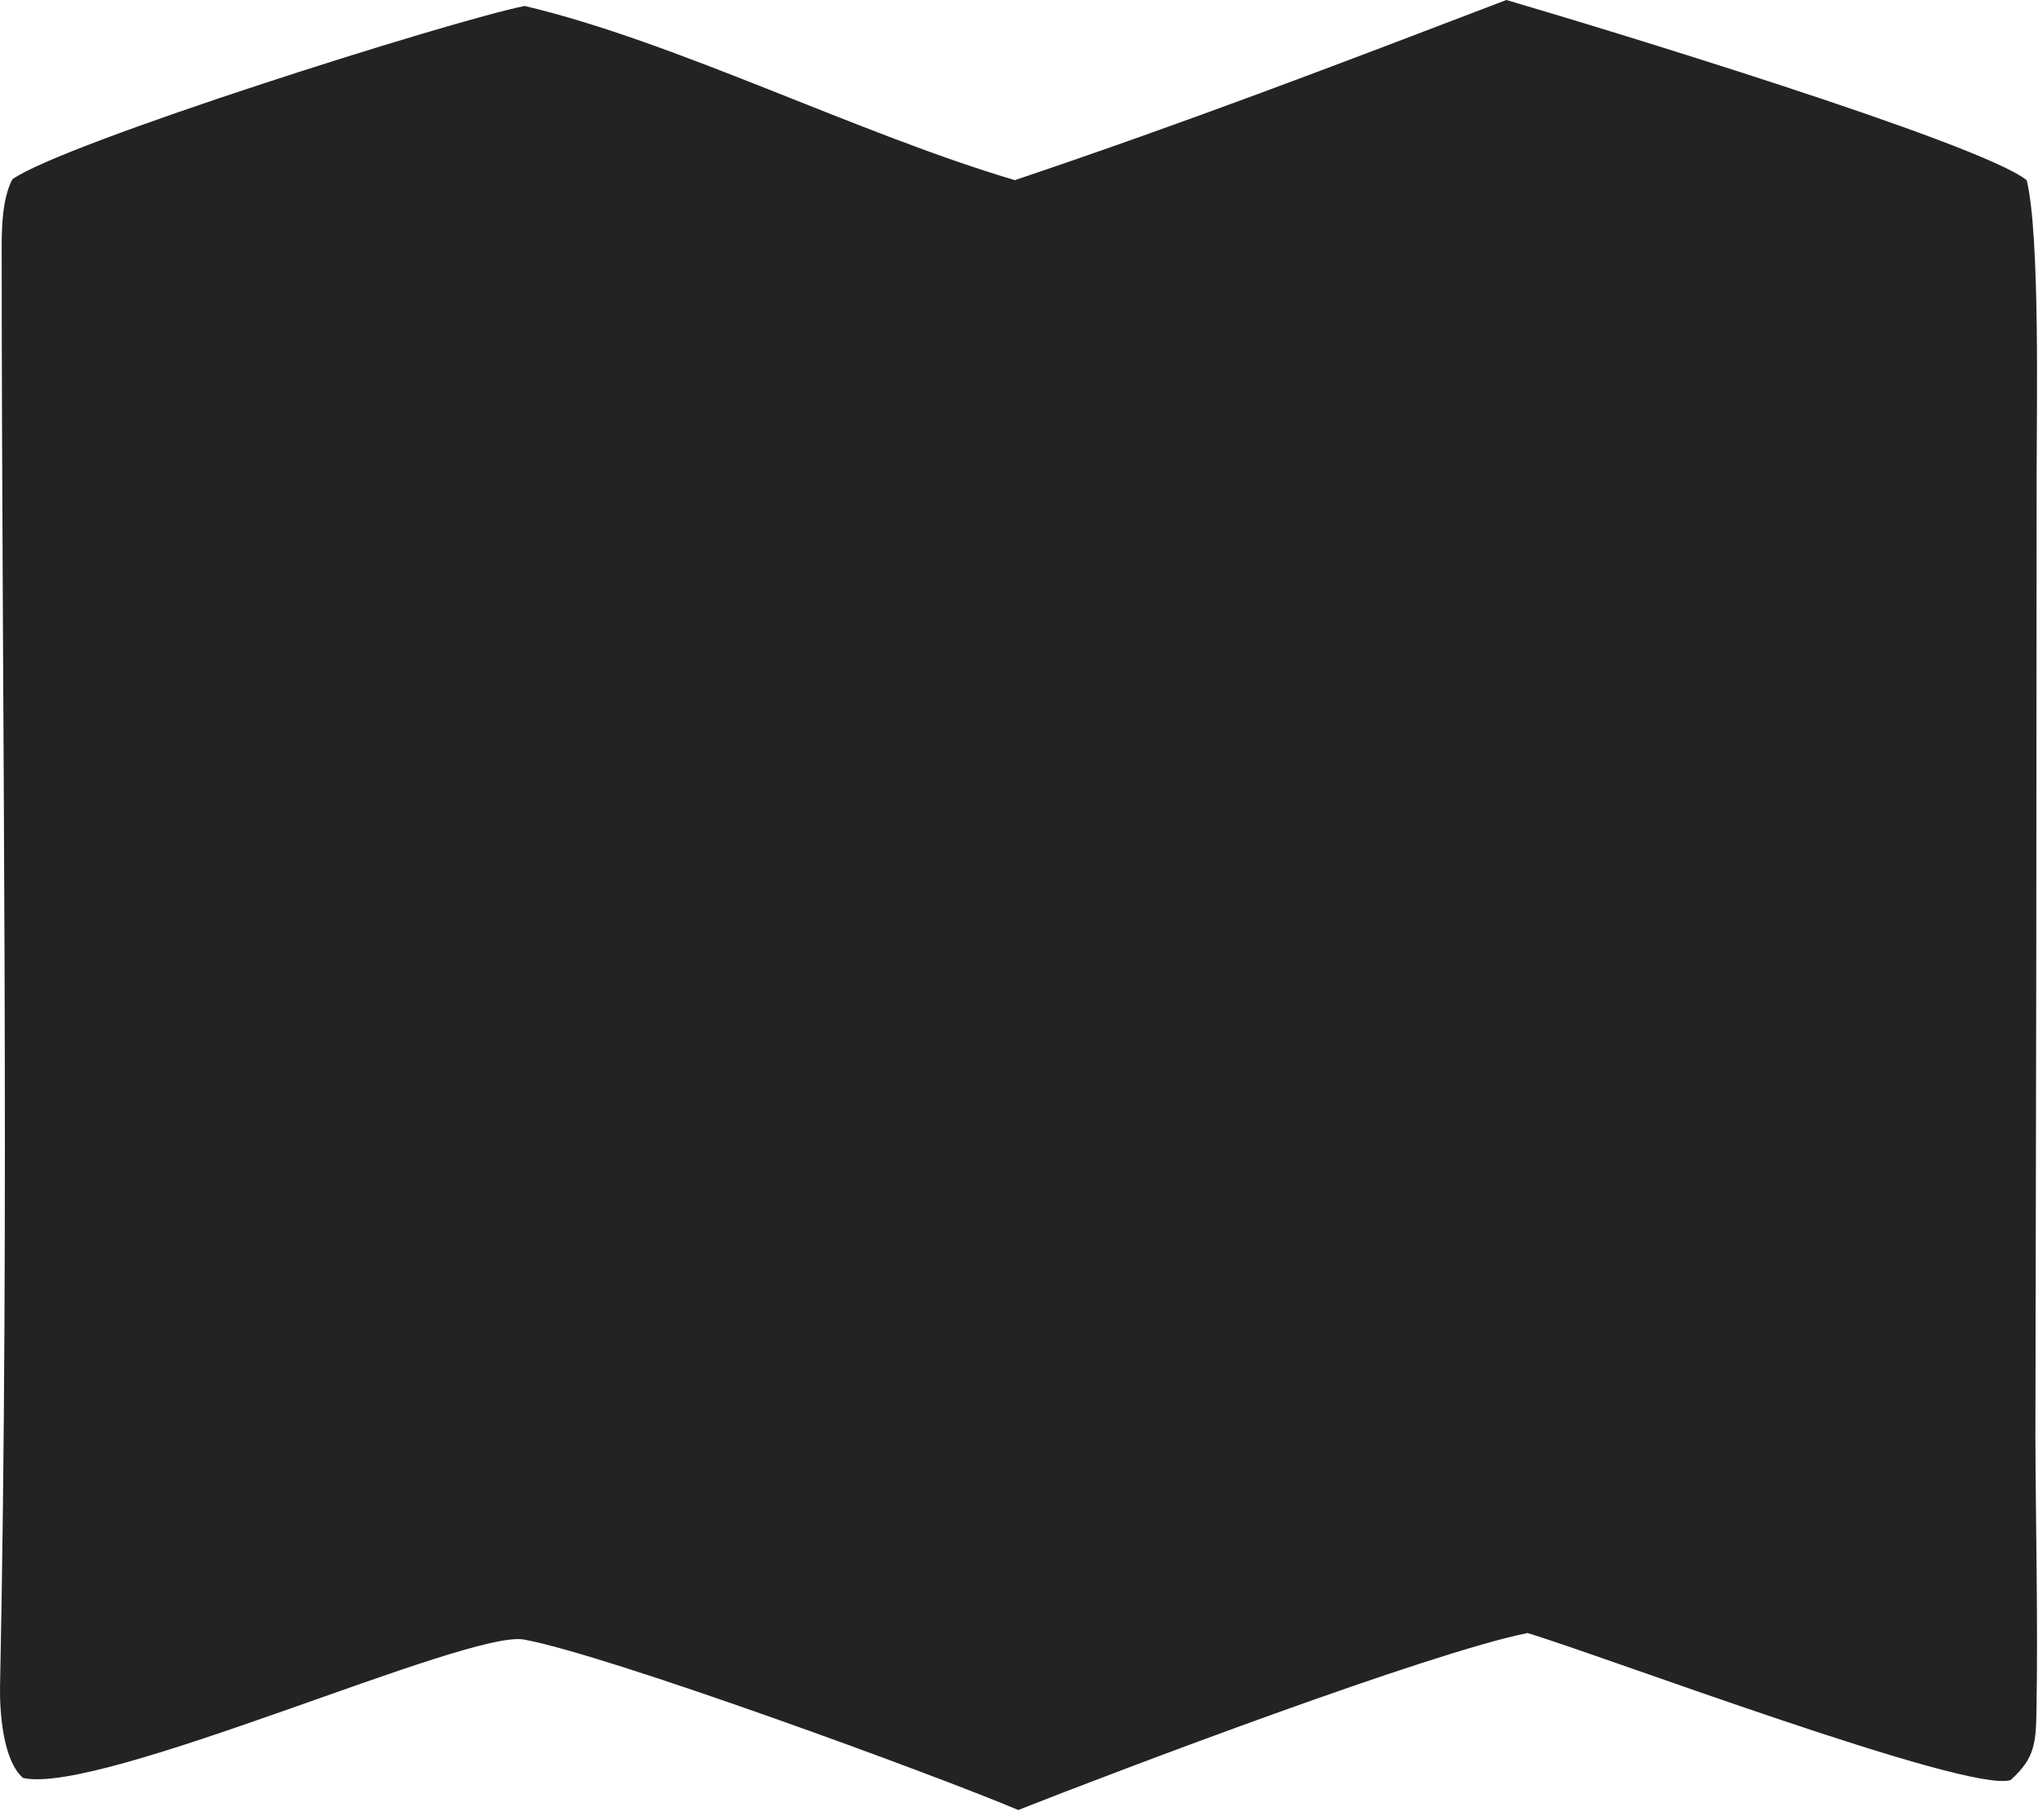
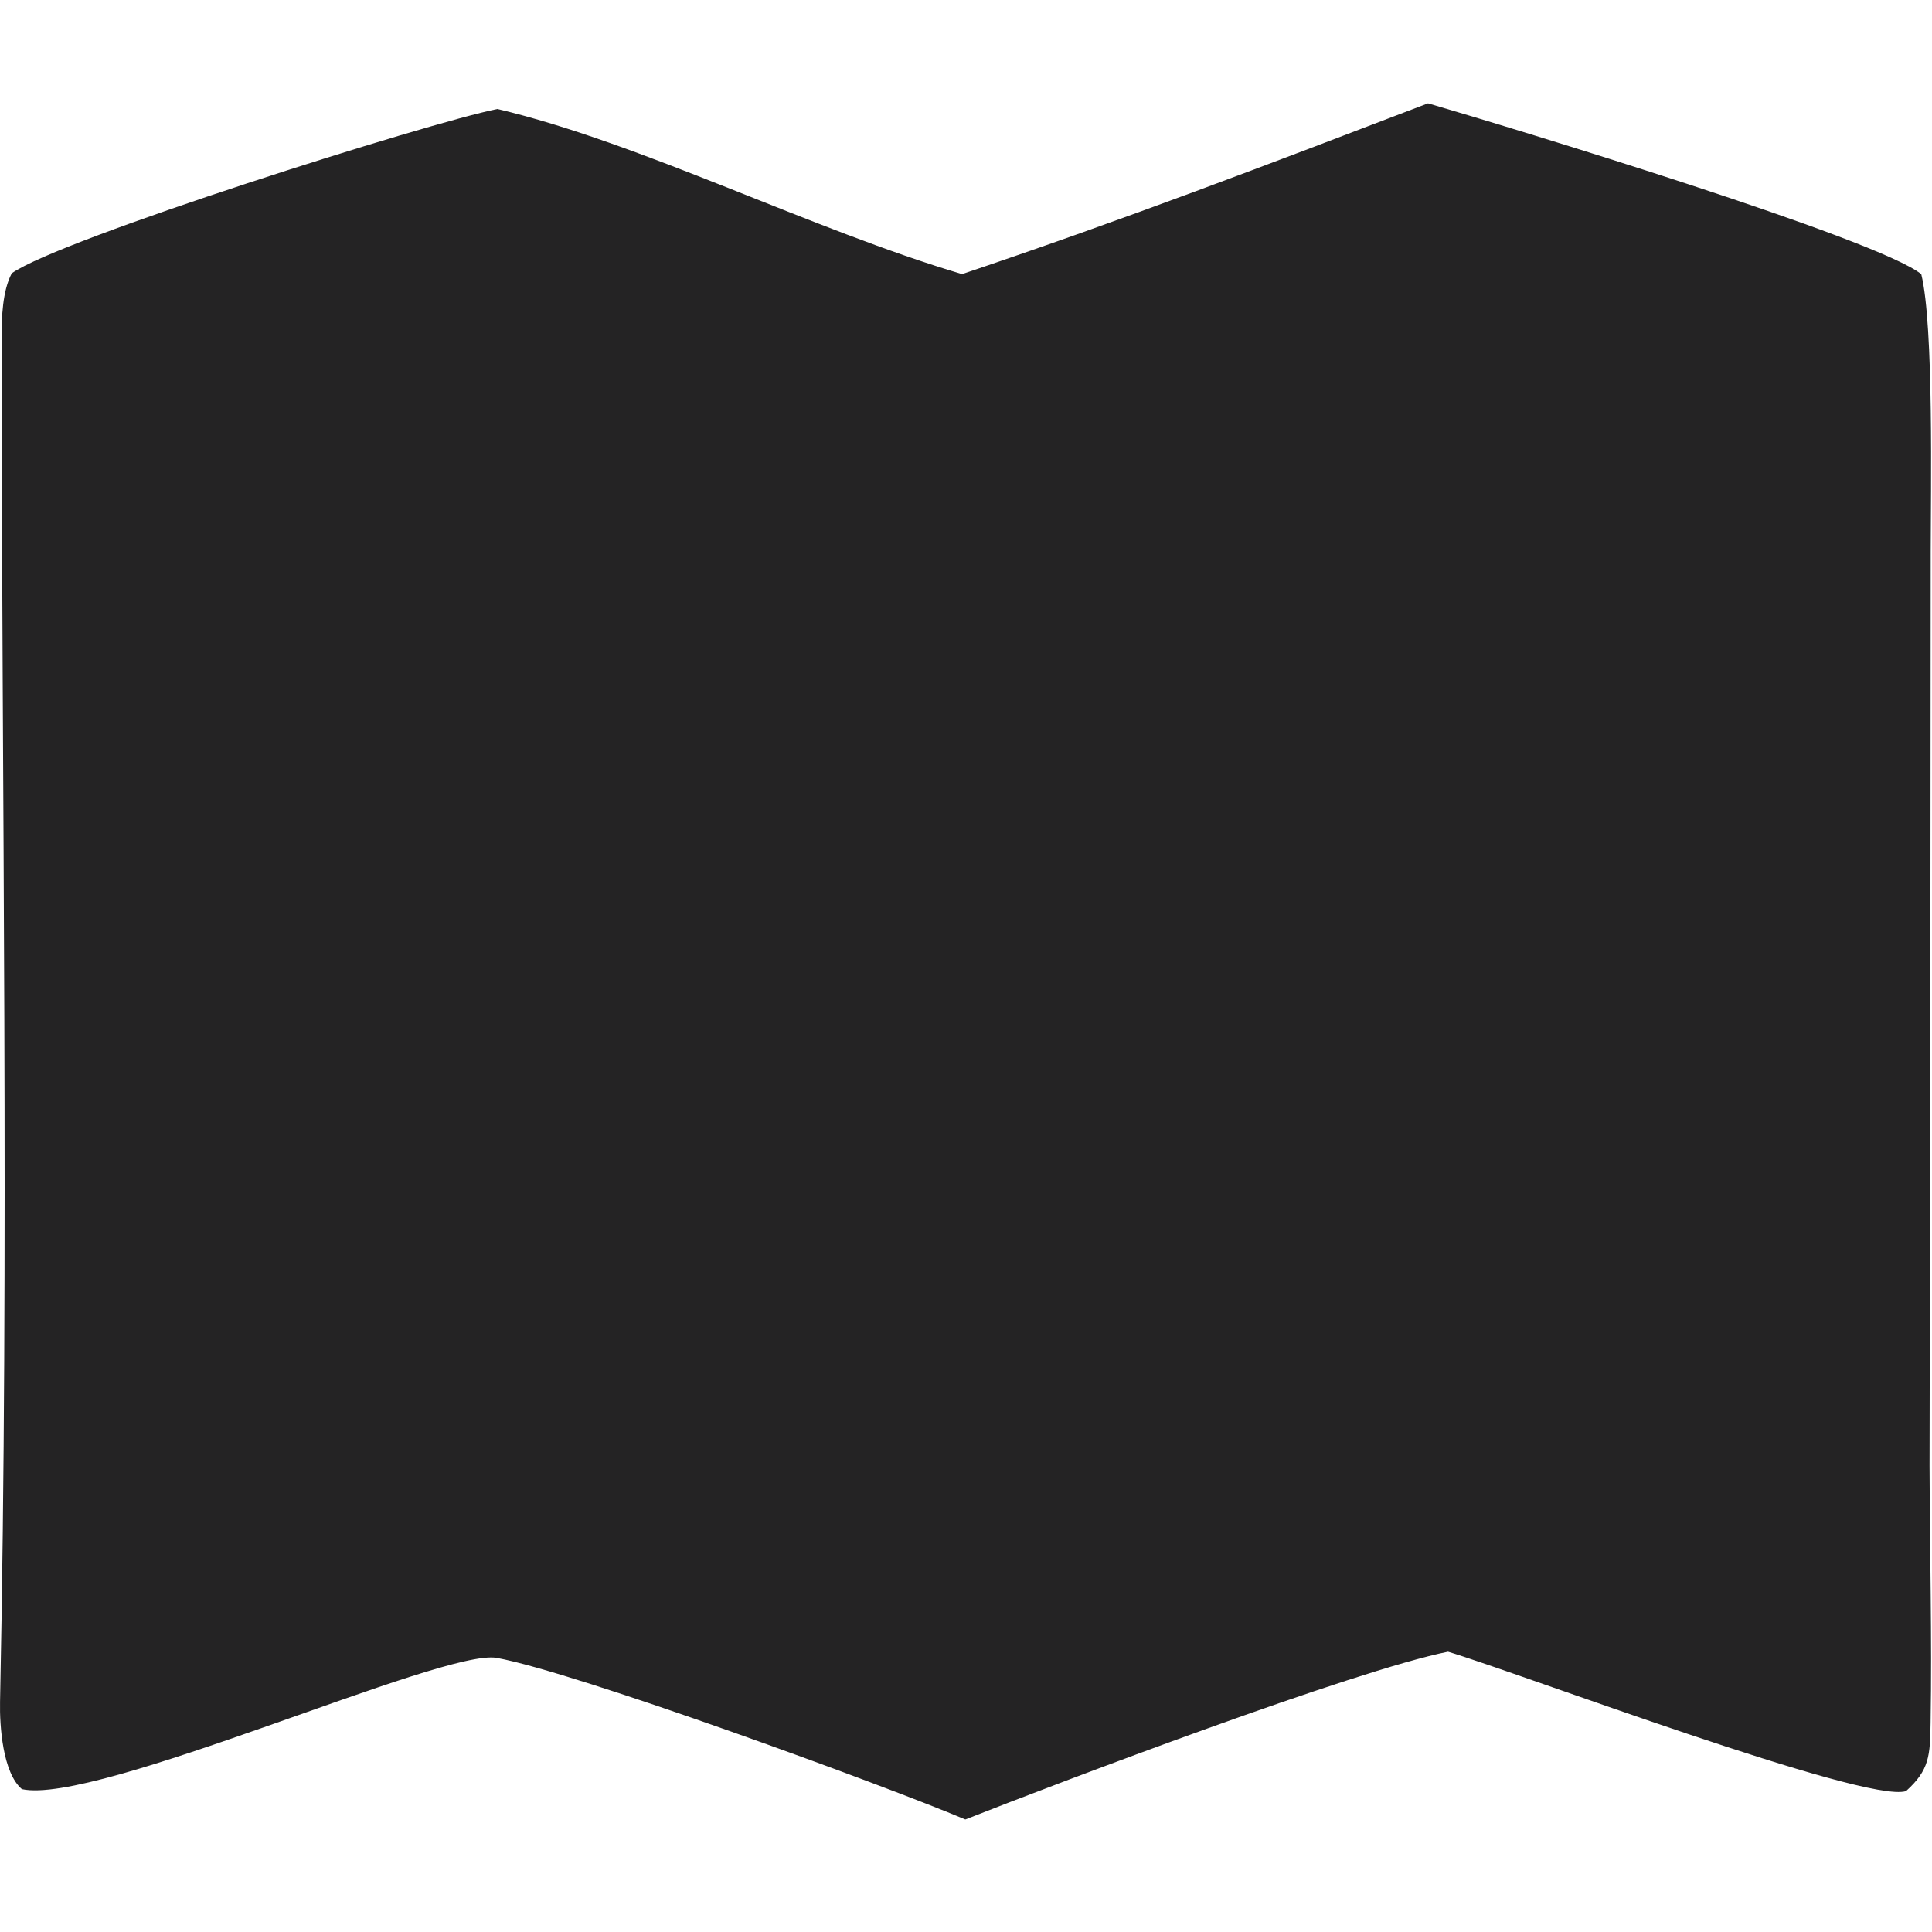
- <svg xmlns="http://www.w3.org/2000/svg" width="187" height="167" viewBox="0 0 187 167" fill="none">
+ <svg xmlns="http://www.w3.org/2000/svg" width="187" height="187" viewBox="0 -10 187 187" fill="none">
  <path d="M138.219 0C146.316 2.364 181.742 13.12 185.961 16.538C187.194 21.517 186.874 37.763 186.875 43.375L186.842 87.774L186.762 131.863C186.789 140.132 187.002 148.499 186.864 156.756C186.811 159.918 186.766 161.314 184.481 163.367C180.561 164.592 146.978 151.911 140.155 149.87C131.073 151.698 102.895 162.38 93.433 166.11C85.662 162.825 55.73 151.862 48.075 150.467C42.918 149.528 9.344 164.775 2.118 163.172C0.262 161.588 -0.043 157.066 0.004 154.739C0.904 110.717 0.162 66.678 0.154 22.651C0.153 20.743 0.235 18.153 1.138 16.453C5.783 13.144 41.477 1.877 48.142 0.548C61.978 3.809 78.705 12.267 93.121 16.532C109.021 11.176 122.627 5.96 138.219 0Z" fill="#242324" />
</svg>
